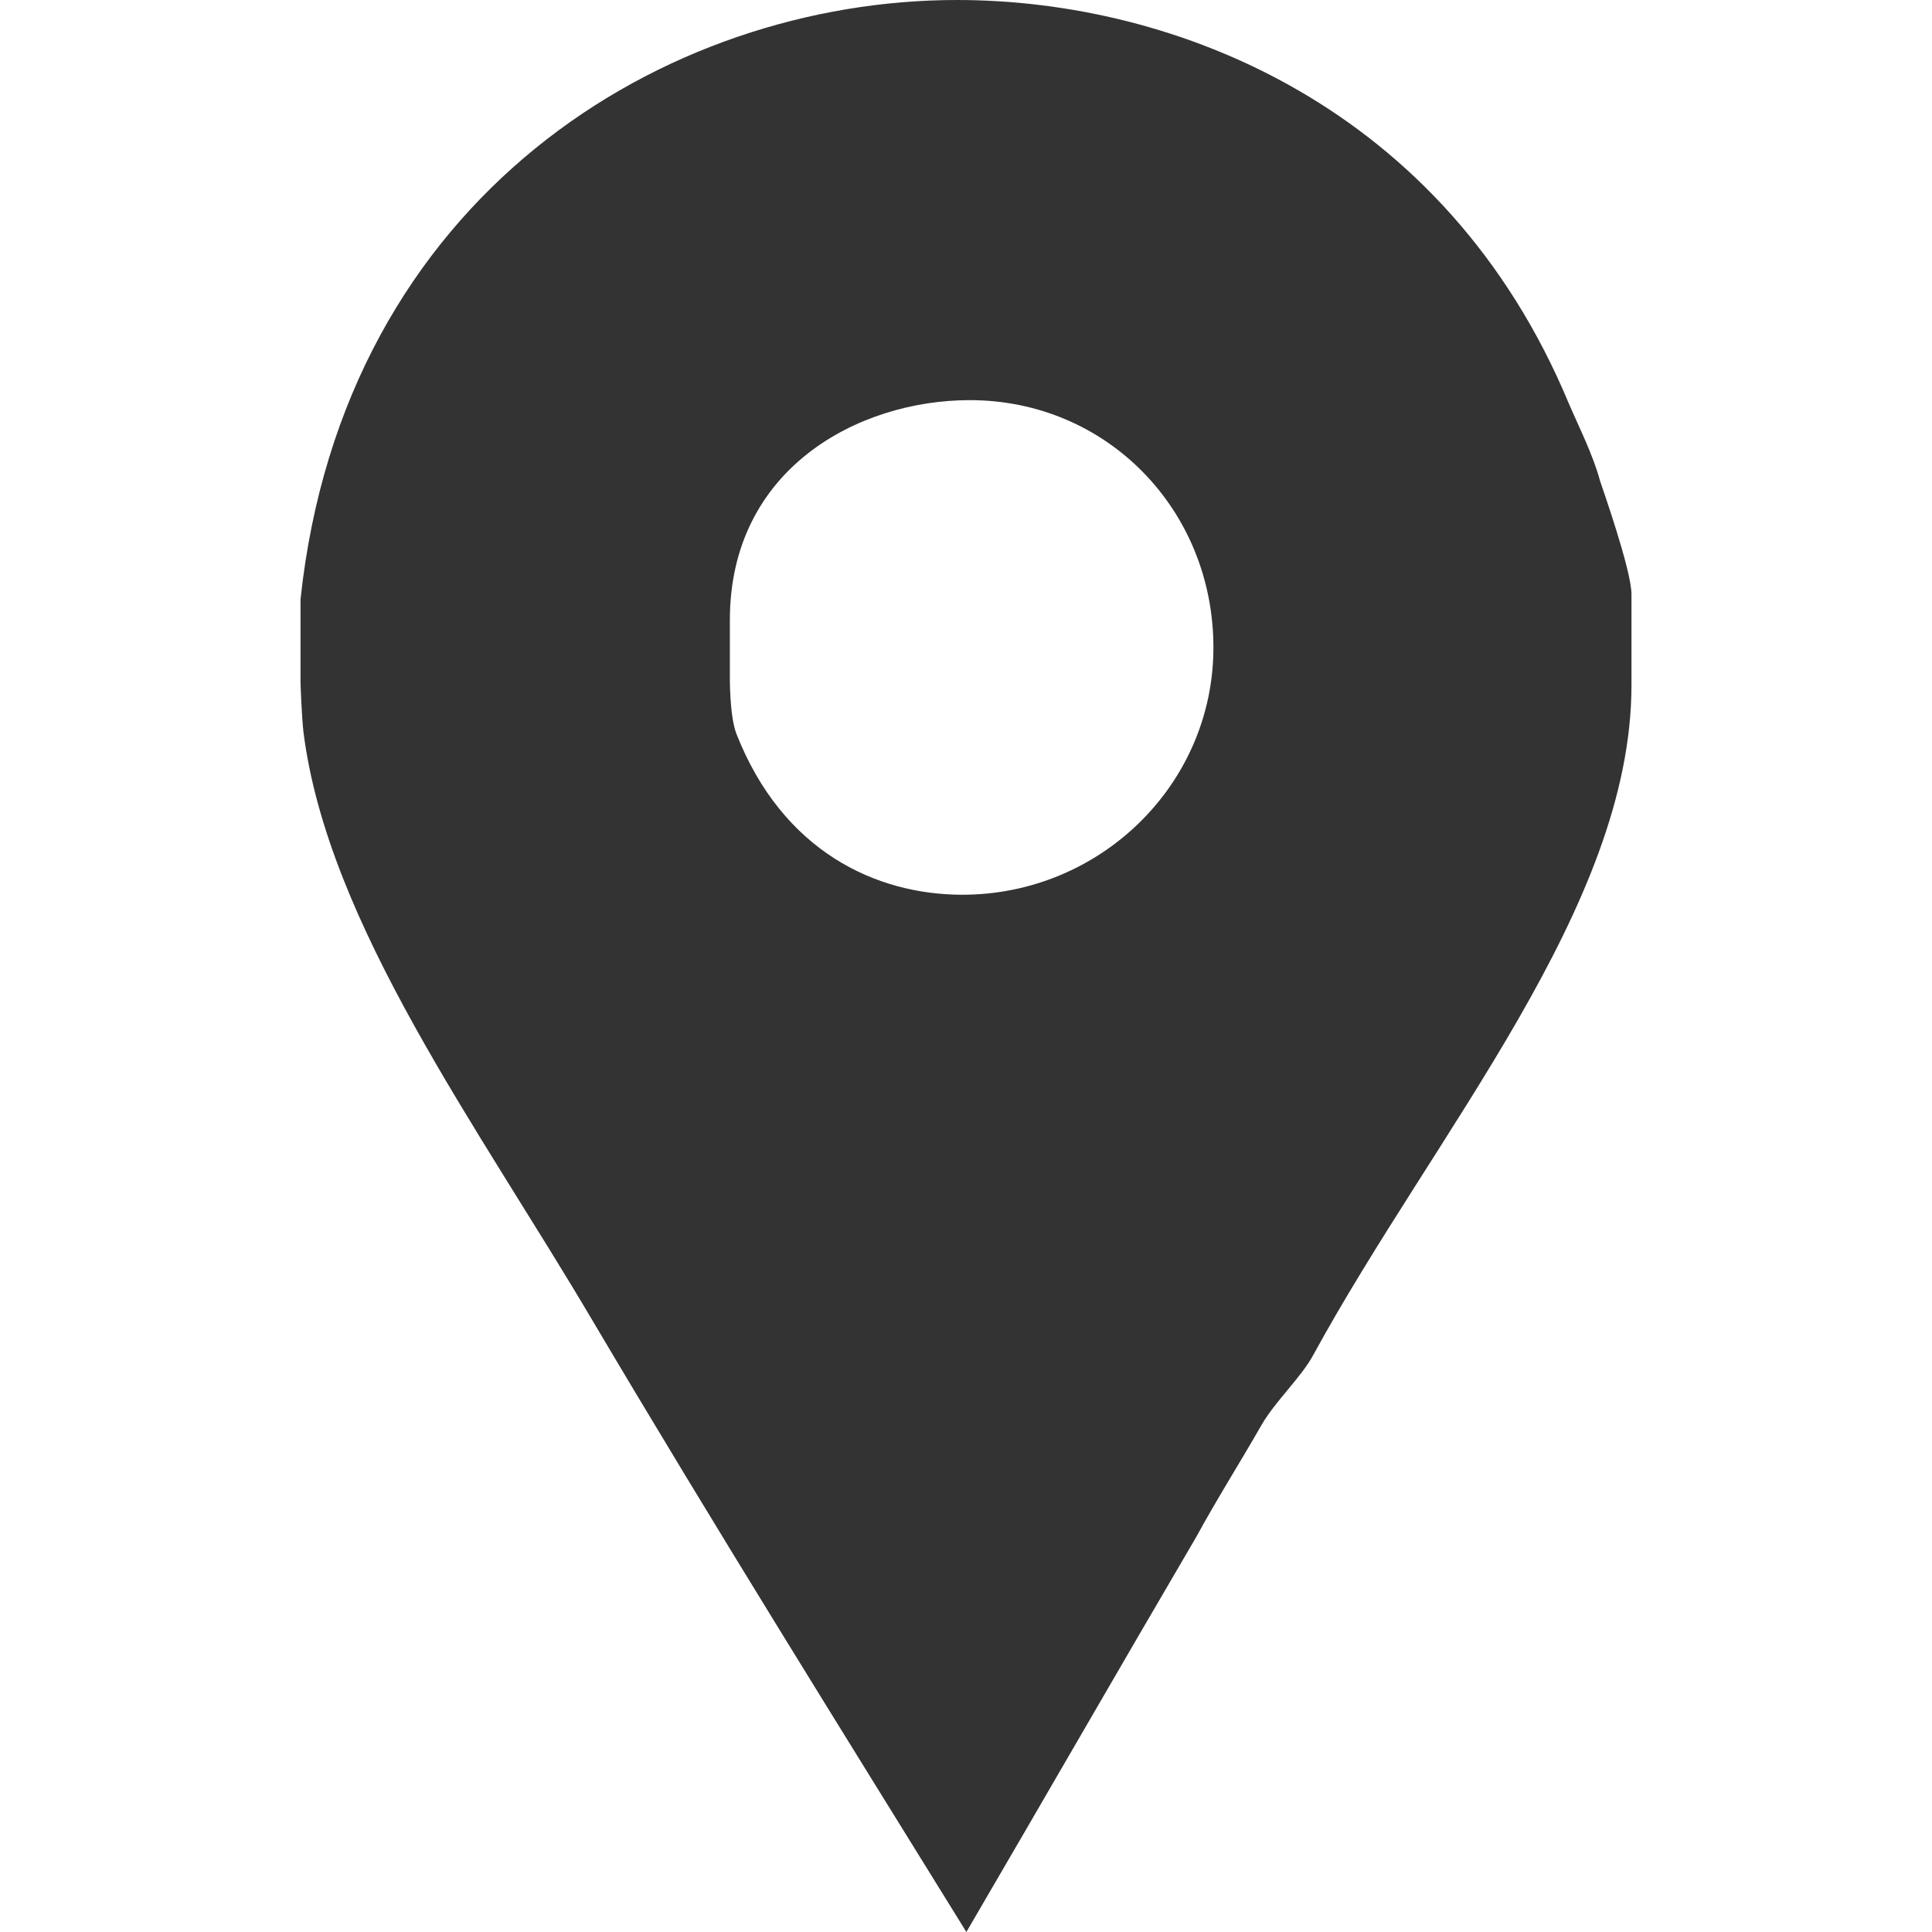
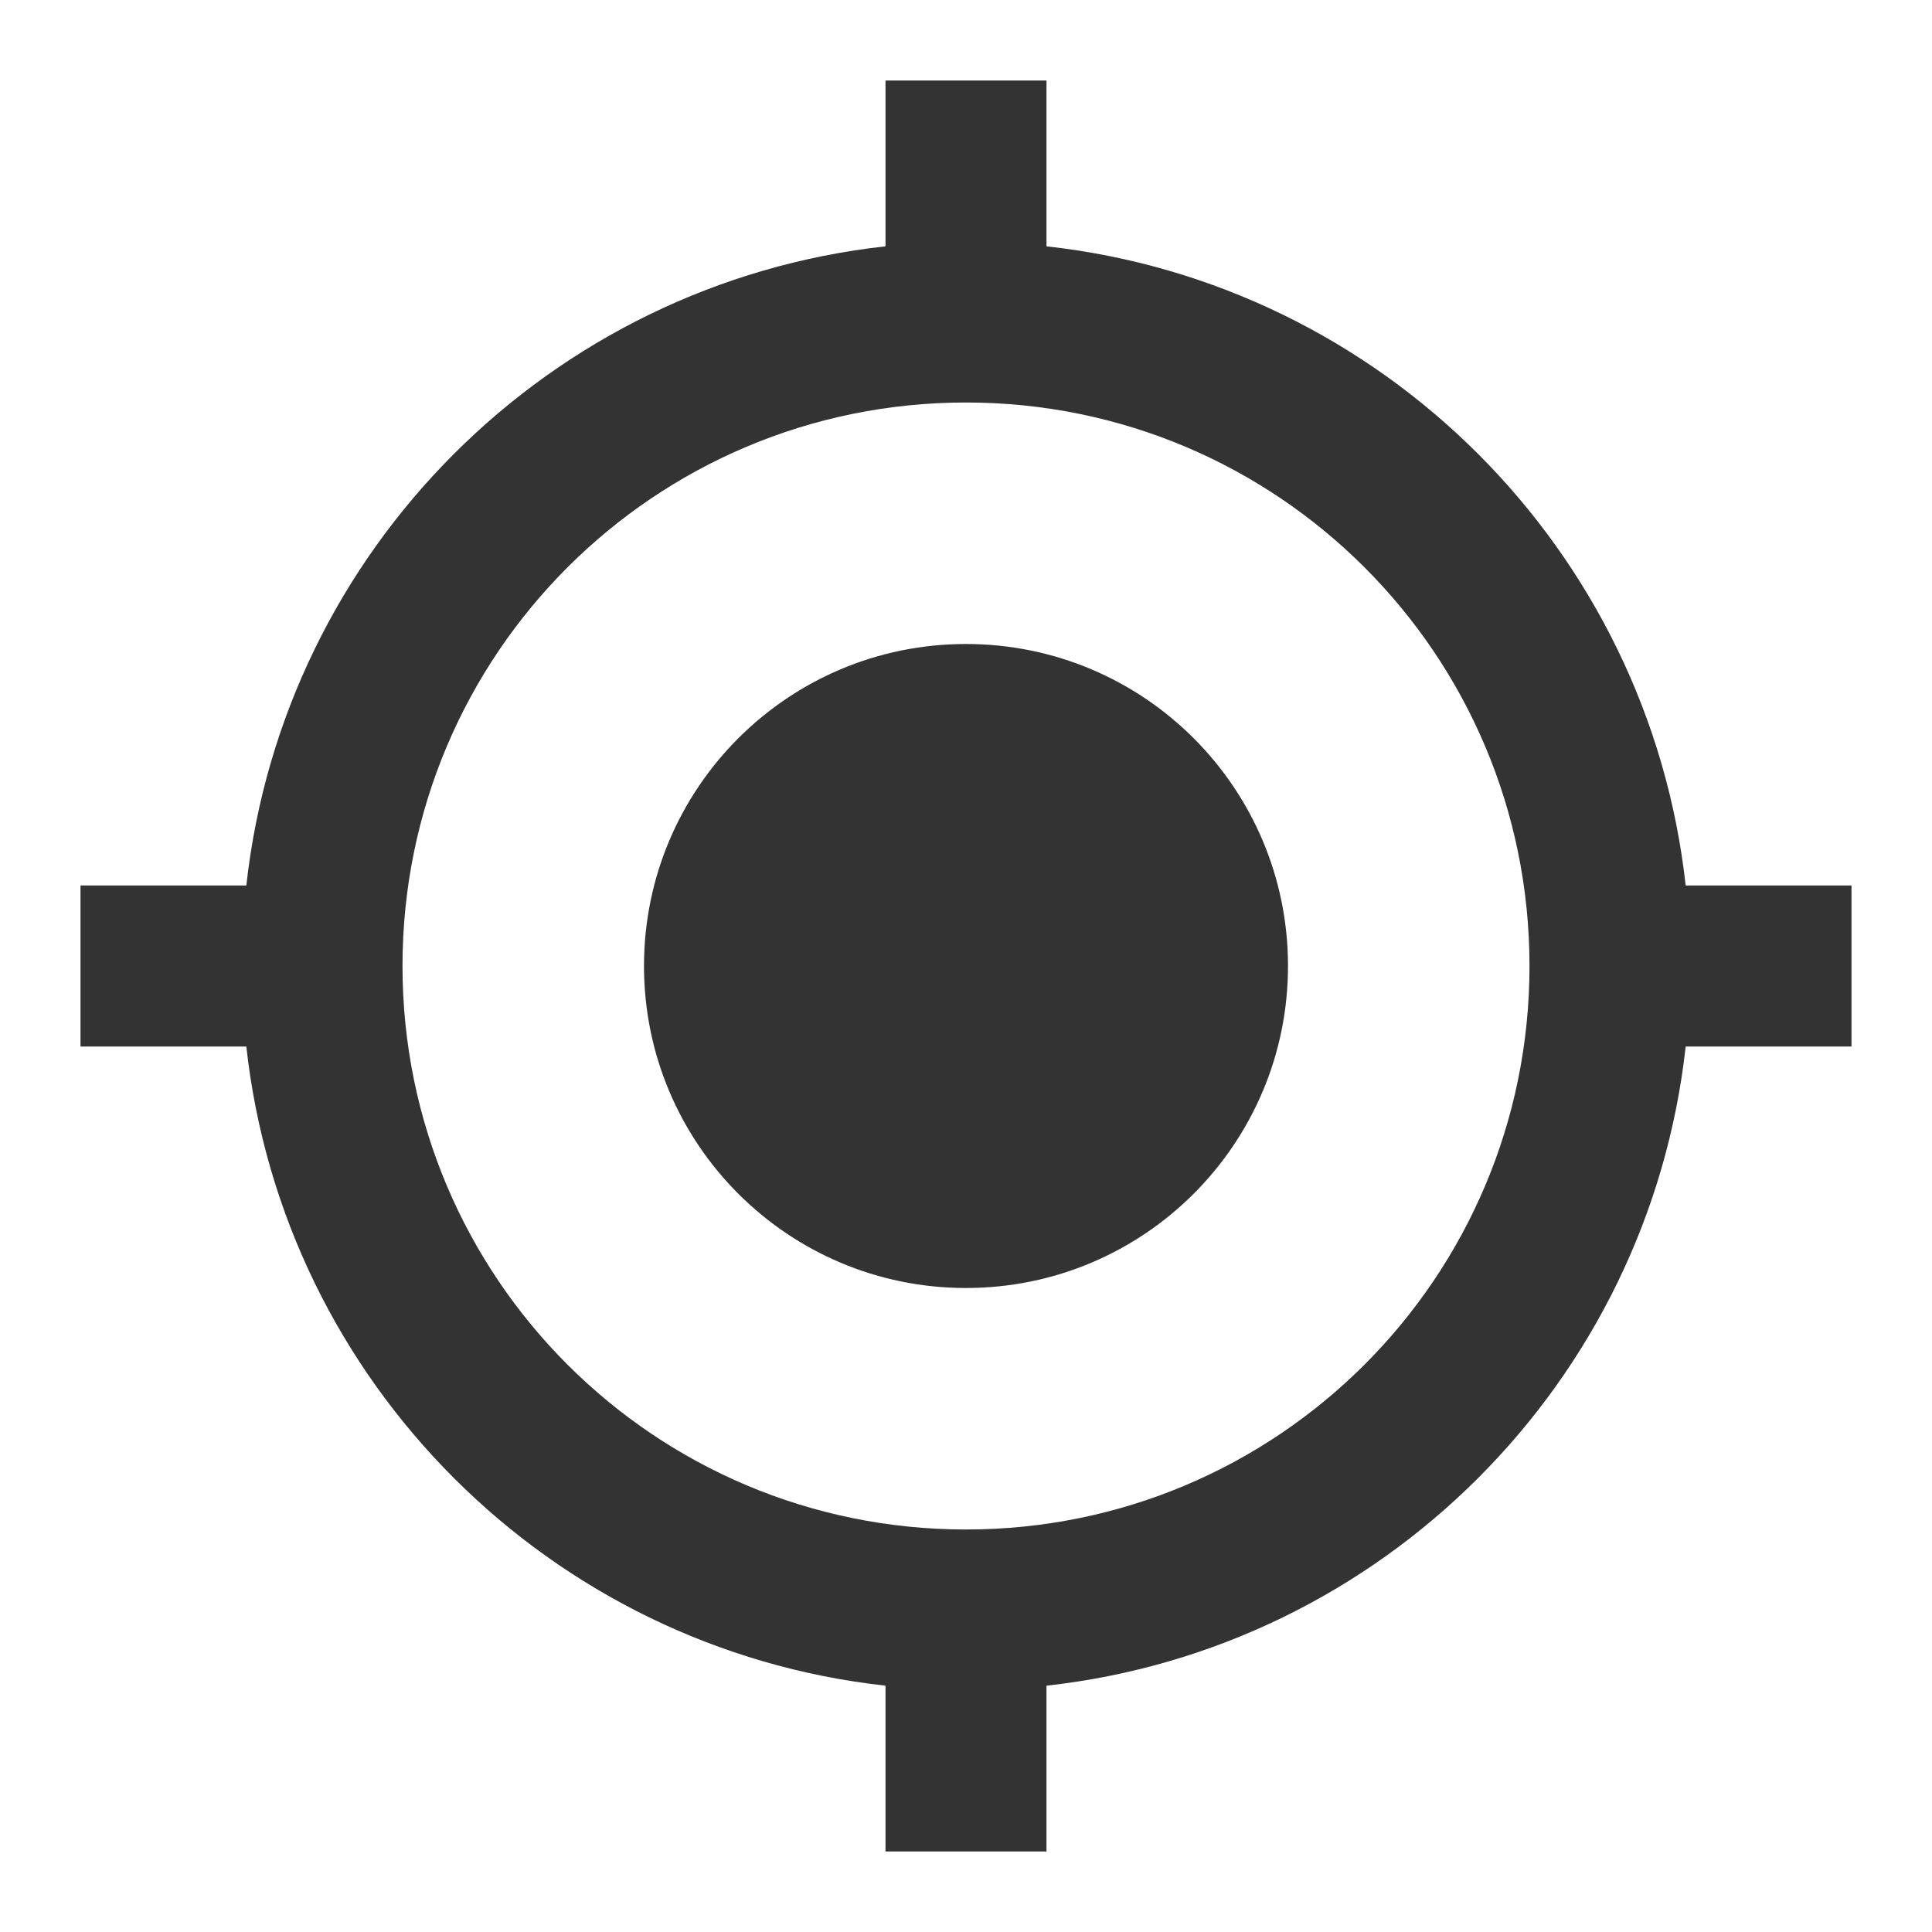
- <svg xmlns="http://www.w3.org/2000/svg" version="1.1" id="Capa_1" x="0px" y="0px" width="512px" height="512px" viewBox="0 0 430.114 430.114" style="enable-background:new 0 0 430.114 430.114;" xml:space="preserve">
-   <g>
-     <path id="Facebook_Places" d="M356.208,107.051c-1.531-5.738-4.64-11.852-6.94-17.205C321.746,23.704,261.611,0,213.055,0   C148.054,0,76.463,43.586,66.905,133.427v18.355c0,0.766,0.264,7.647,0.639,11.089c5.358,42.816,39.143,88.32,64.375,131.136   c27.146,45.873,55.314,90.999,83.221,136.106c17.208-29.436,34.354-59.259,51.17-87.933c4.583-8.415,9.903-16.825,14.491-24.857   c3.058-5.348,8.9-10.696,11.569-15.672c27.145-49.699,70.838-99.782,70.838-149.104v-20.262   C363.209,126.938,356.581,108.204,356.208,107.051z M214.245,199.193c-19.107,0-40.021-9.554-50.344-35.939   c-1.538-4.2-1.414-12.617-1.414-13.388v-11.852c0-33.636,28.56-48.932,53.406-48.932c30.588,0,54.245,24.472,54.245,55.06   C270.138,174.729,244.833,199.193,214.245,199.193z" fill="#333333" />
-   </g>
-   <g>
- </g>
-   <g>
- </g>
-   <g>
- </g>
-   <g>
- </g>
-   <g>
- </g>
-   <g>
- </g>
-   <g>
- </g>
-   <g>
- </g>
-   <g>
- </g>
-   <g>
- </g>
-   <g>
- </g>
-   <g>
- </g>
-   <g>
- </g>
-   <g>
- </g>
-   <g>
- </g>
+ <svg xmlns="http://www.w3.org/2000/svg" version="1.1" id="Capa_1" x="0" y="0" width="24" height="24" xml:space="preserve">
+   <path d="M12 8c-2.21 0-4 1.79-4 4s1.79 4 4 4 4-1.79 4-4-1.79-4-4-4zm8.94 3c-.46-4.17-3.77-7.48-7.94-7.94V1h-2v2.06C6.83 3.52 3.52 6.83 3.06 11H1v2h2.06c.46 4.17 3.77 7.48 7.94 7.94V23h2v-2.06c4.17-.46 7.48-3.77 7.94-7.94H23v-2h-2.06zM12 19c-3.87 0-7-3.13-7-7s3.13-7 7-7 7 3.13 7 7-3.13 7-7 7z" fill="#333" />
</svg>
